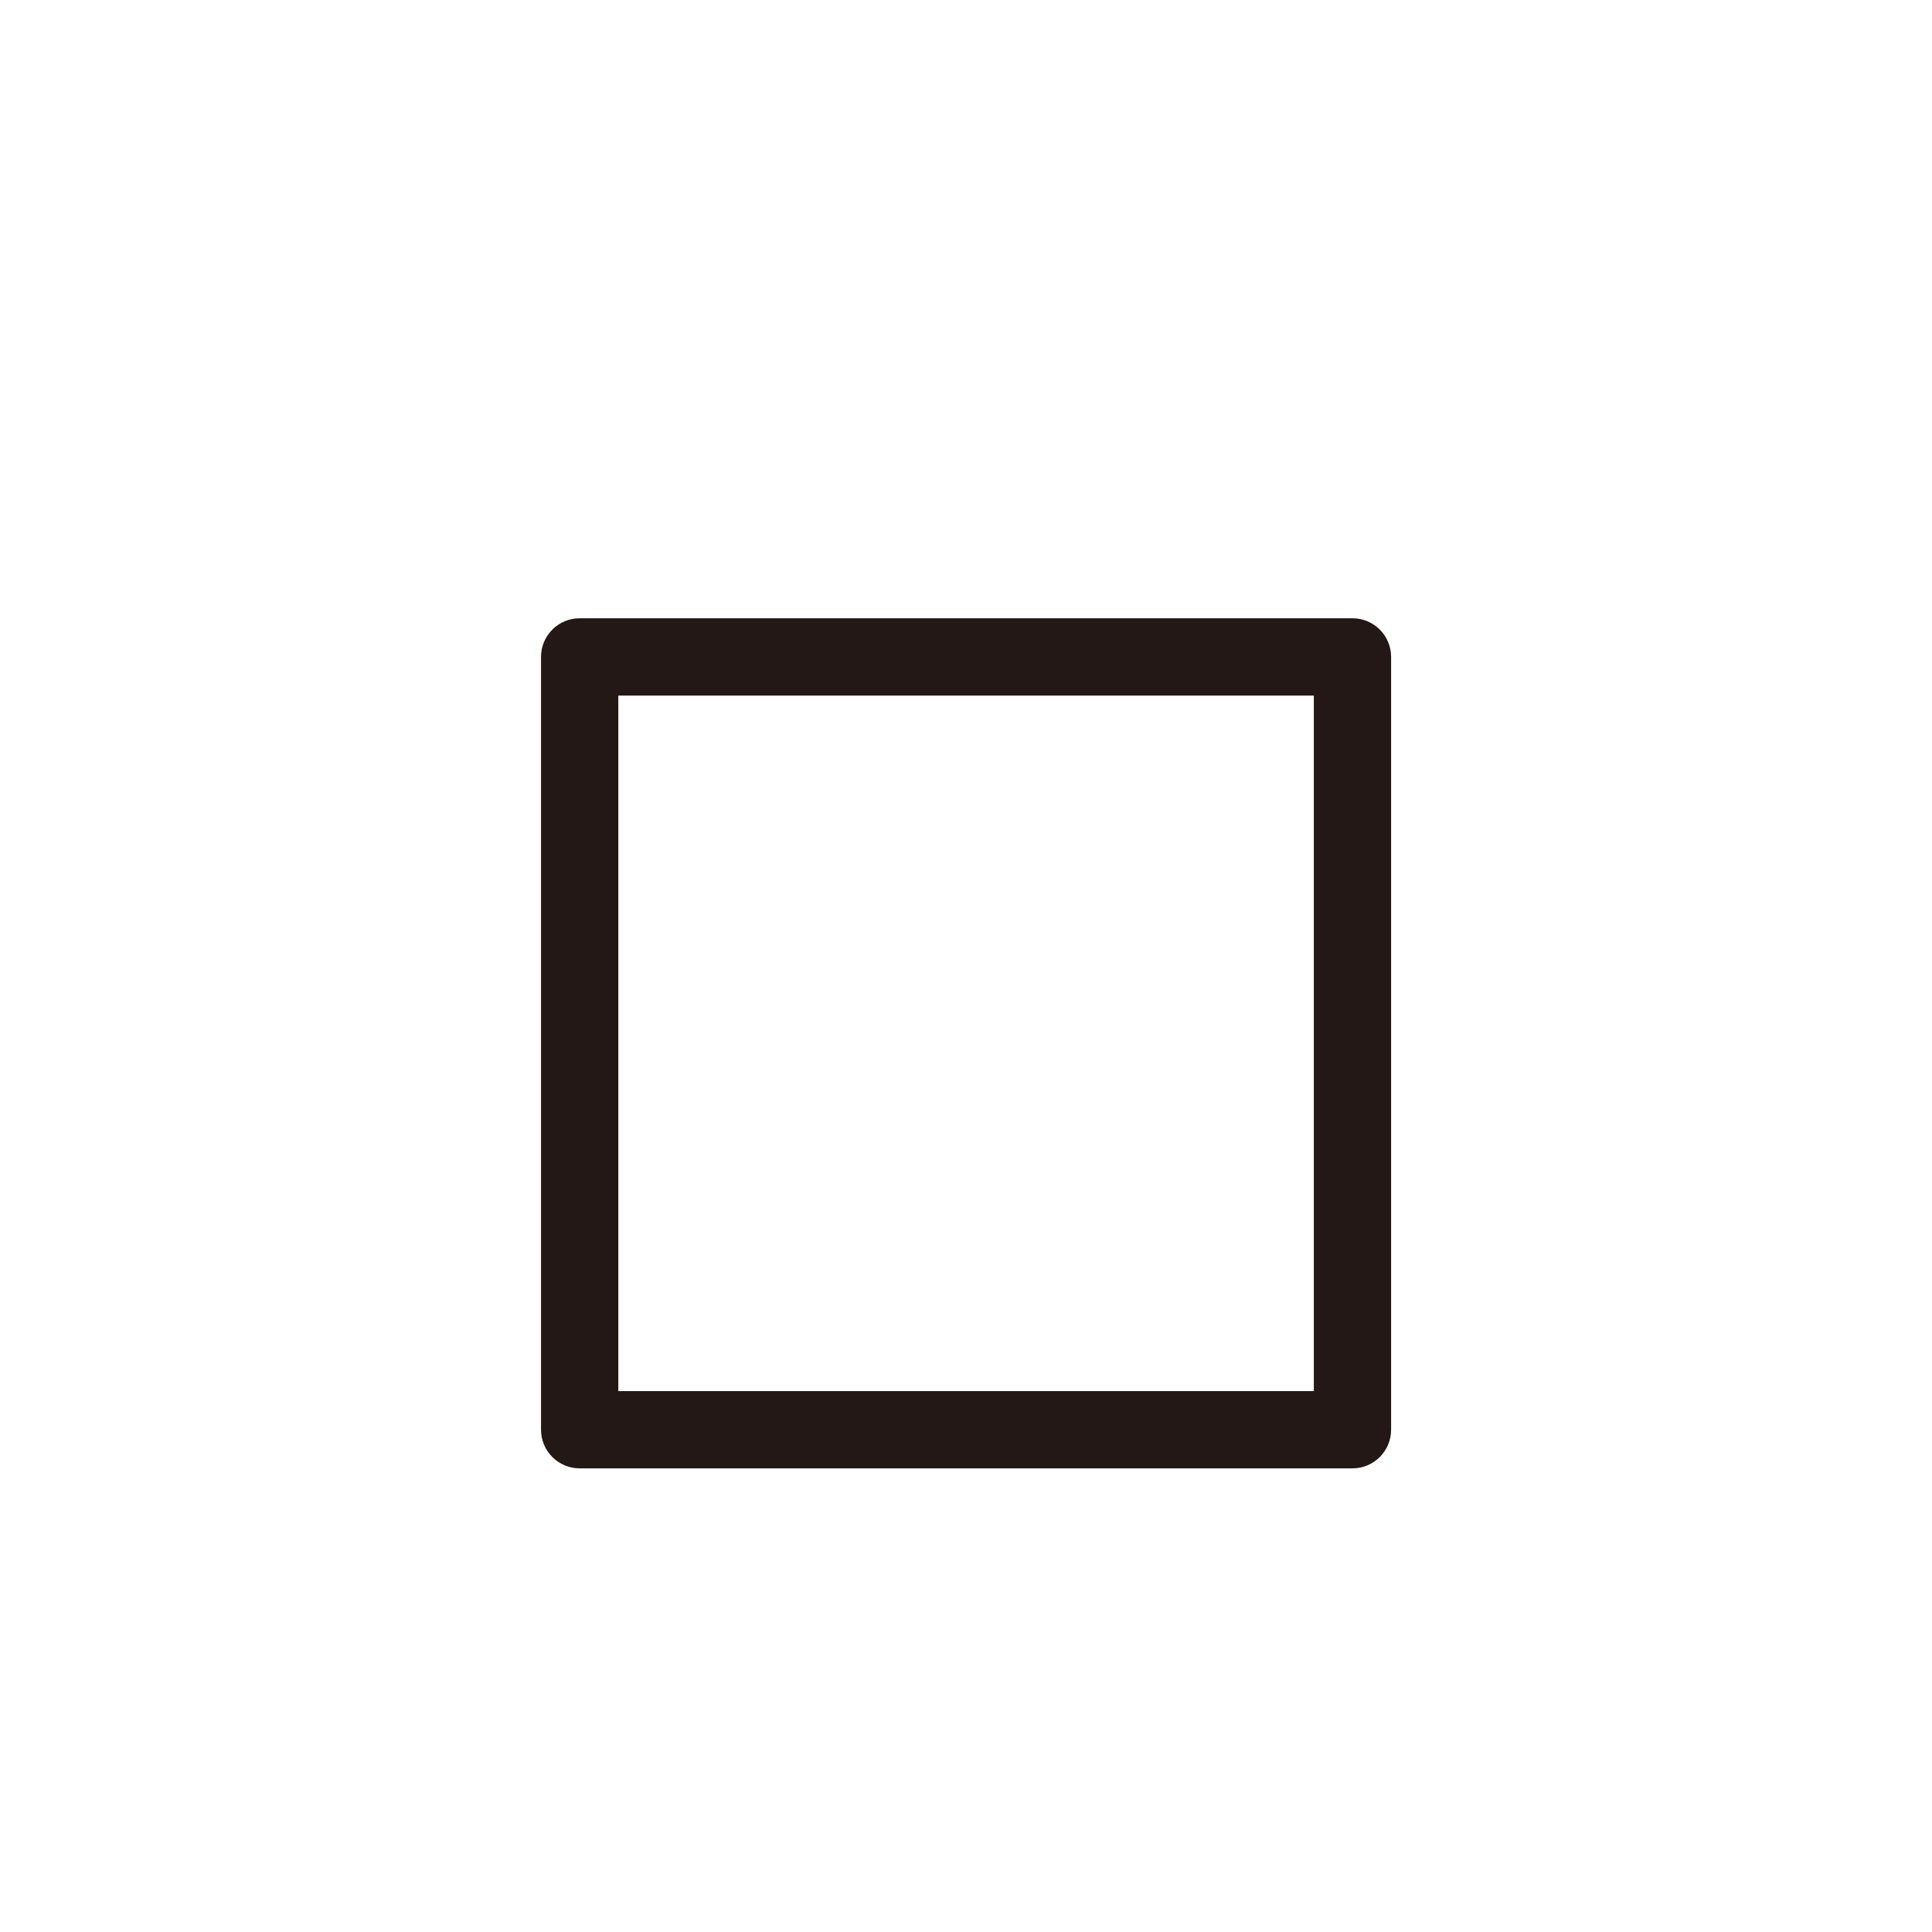
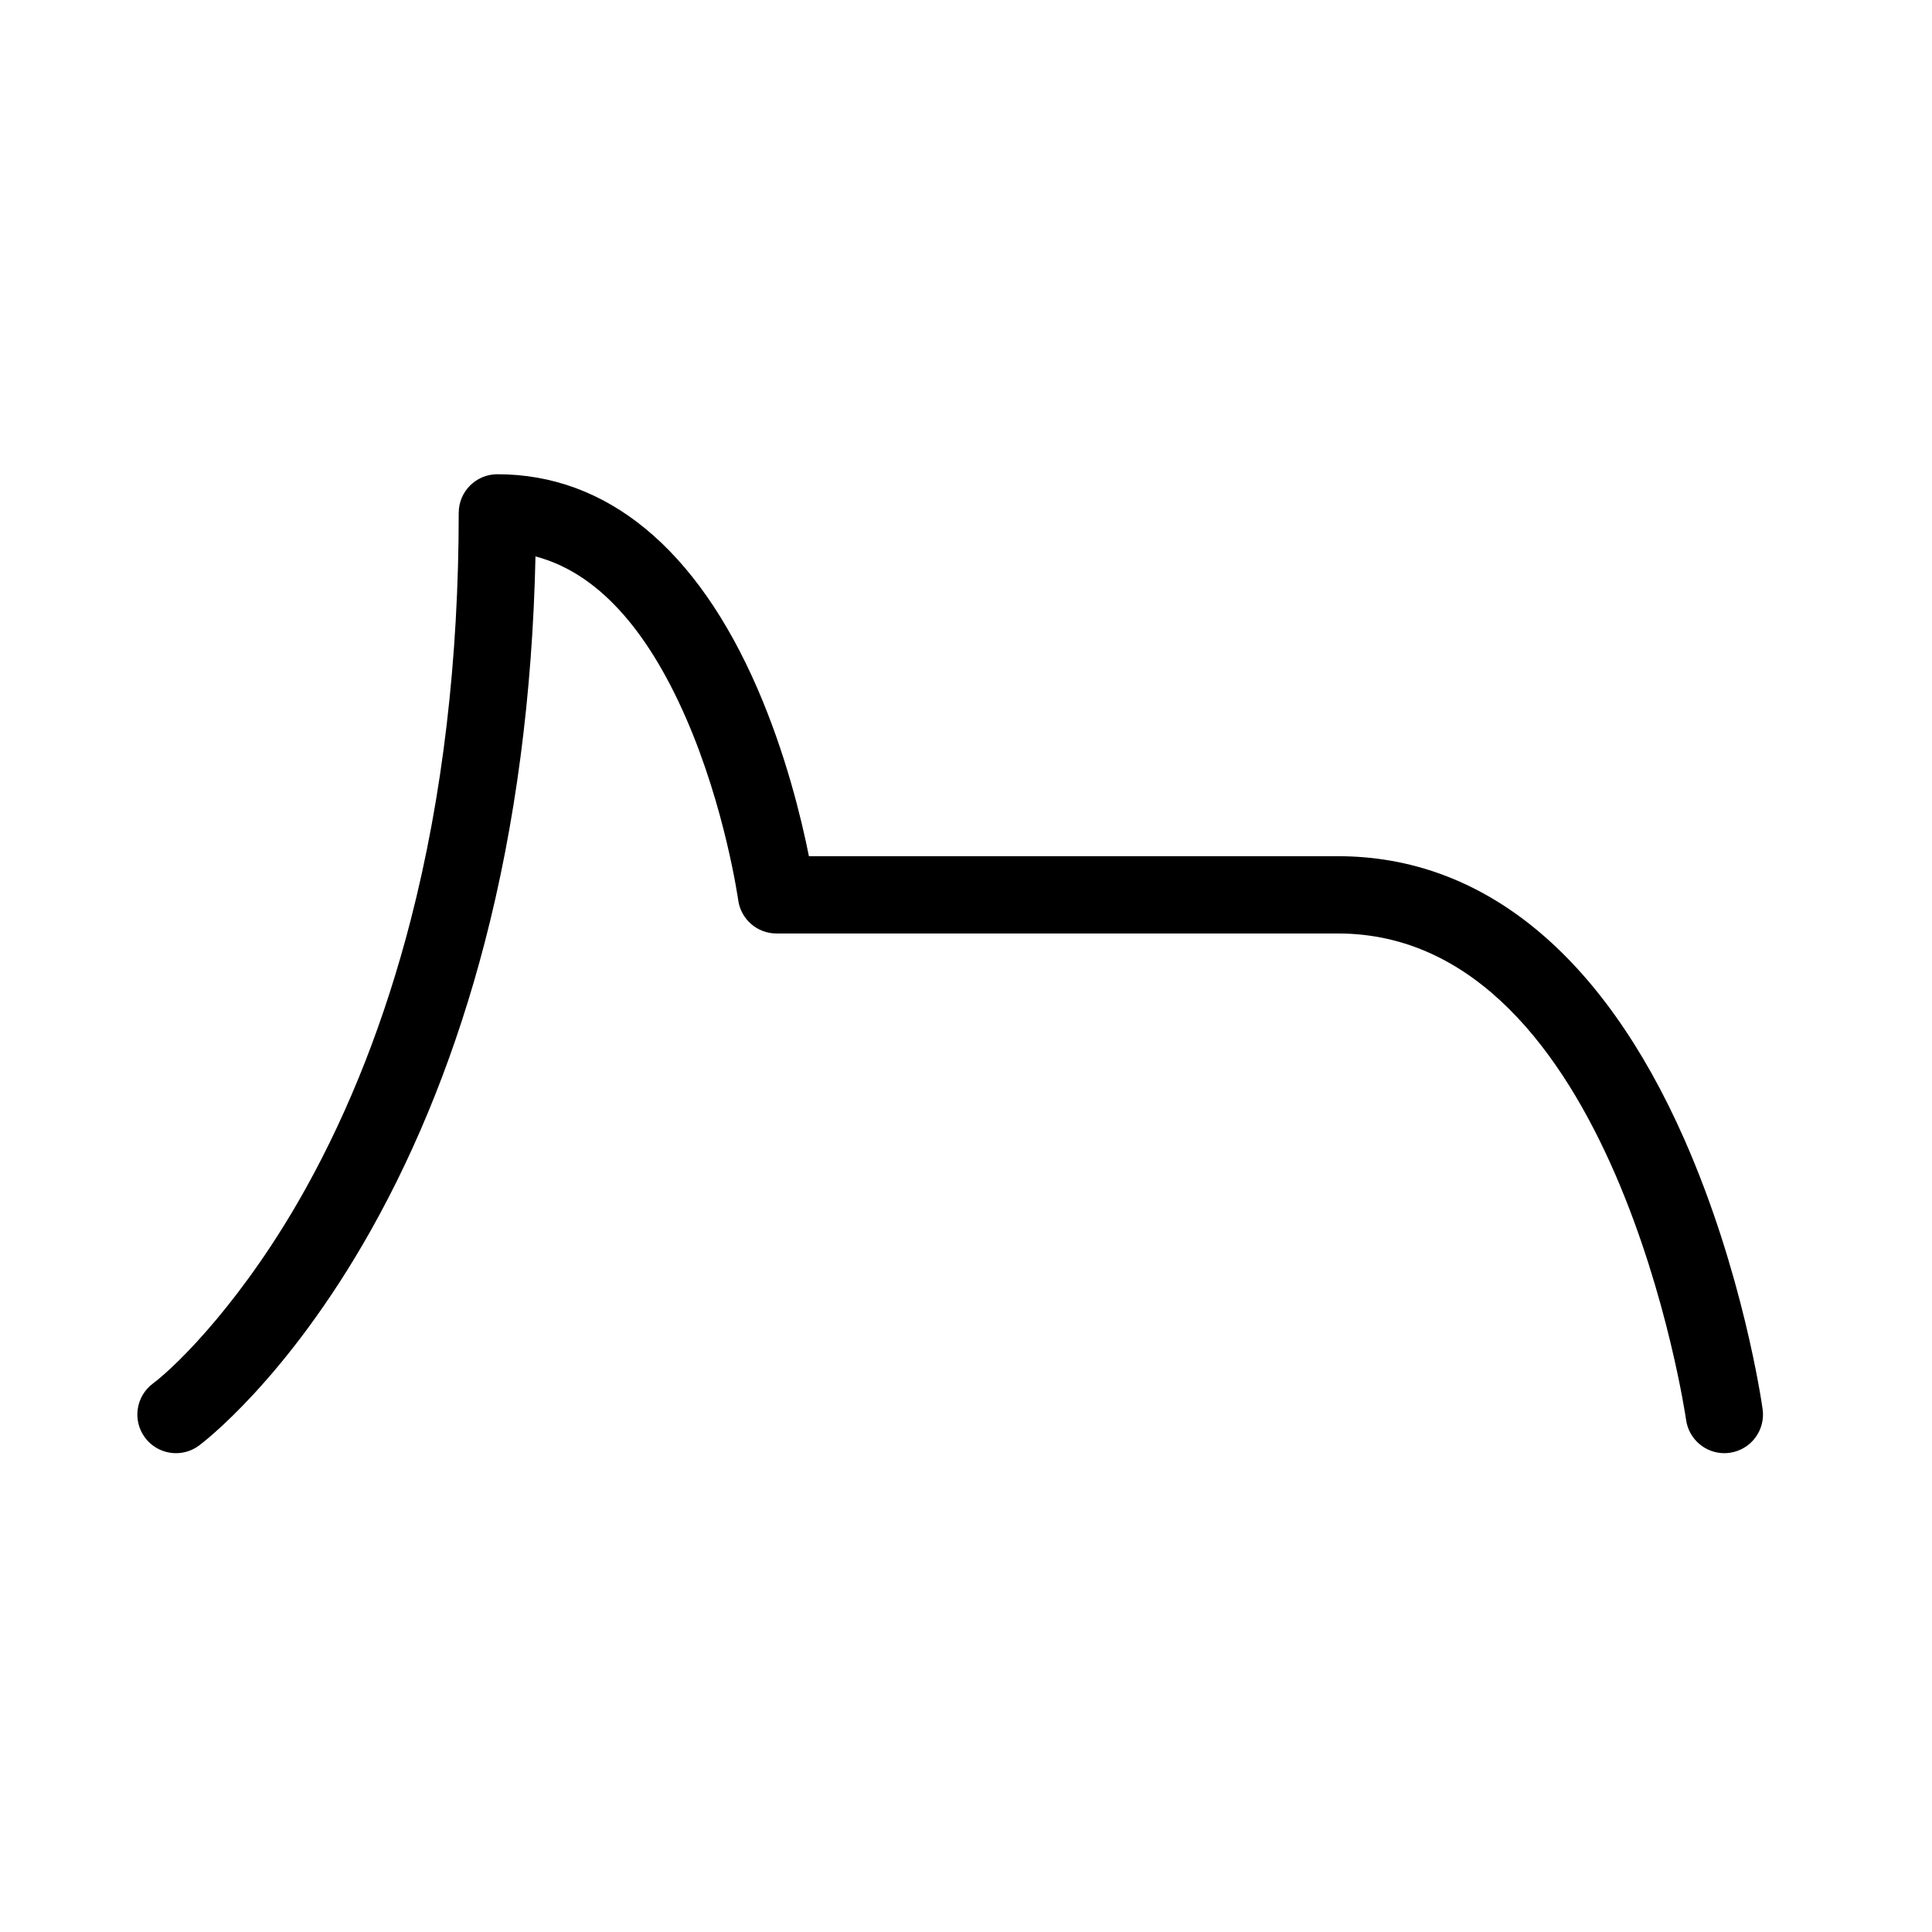
<svg xmlns="http://www.w3.org/2000/svg" id="a" data-name="layer1" width="1000" height="1000" viewBox="0 0 1000 1000">
-   <path d="M700.036,760.017h-400c-11.046,0-20-8.954-20-20v-400c0-11.046,8.954-20,20-20h400c11.046,0,20,8.954,20,20v400c0,11.046-8.954,20-20,20ZM320.036,720.017h360v-360h-360v360Z" fill="#231815" stroke-width="0" />
+   <path d="M912.334,729.395c-.399-2.858-10.111-70.804-40.576-139.81-42.287-95.787-104.265-146.417-179.233-146.417h-273.83c-3.904-19.547-11.997-53.018-26.66-86.812-31.477-72.545-78.022-110.891-134.604-110.891-11.046,0-20,8.954-20,20,0,75.81-8.361,146.711-24.851,210.733-13.146,51.04-31.461,97.853-54.438,139.139-31.25,56.156-65.355,90.49-79.027,100.804-8.821,6.597-10.649,19.093-4.076,27.942,3.925,5.284,9.958,8.075,16.07,8.075,4.146,0,8.328-1.285,11.911-3.946,1.837-1.365,45.491-34.306,88.665-110.908,24.99-44.339,44.877-94.51,59.109-149.117,16.002-61.404,24.836-128.656,26.37-200.18,31.03,8.174,57.166,36.175,77.877,83.584,20.251,46.357,26.986,93.833,27.05,94.292,1.357,9.904,9.818,17.285,19.815,17.285h290.619c143.156,0,179.839,249.244,180.193,251.761,1.399,9.999,9.963,17.23,19.782,17.23.919,0,1.851-.063,2.787-.194,10.94-1.525,18.572-11.63,17.047-22.57Z" fill="#000" stroke-width="0" />
</svg>
